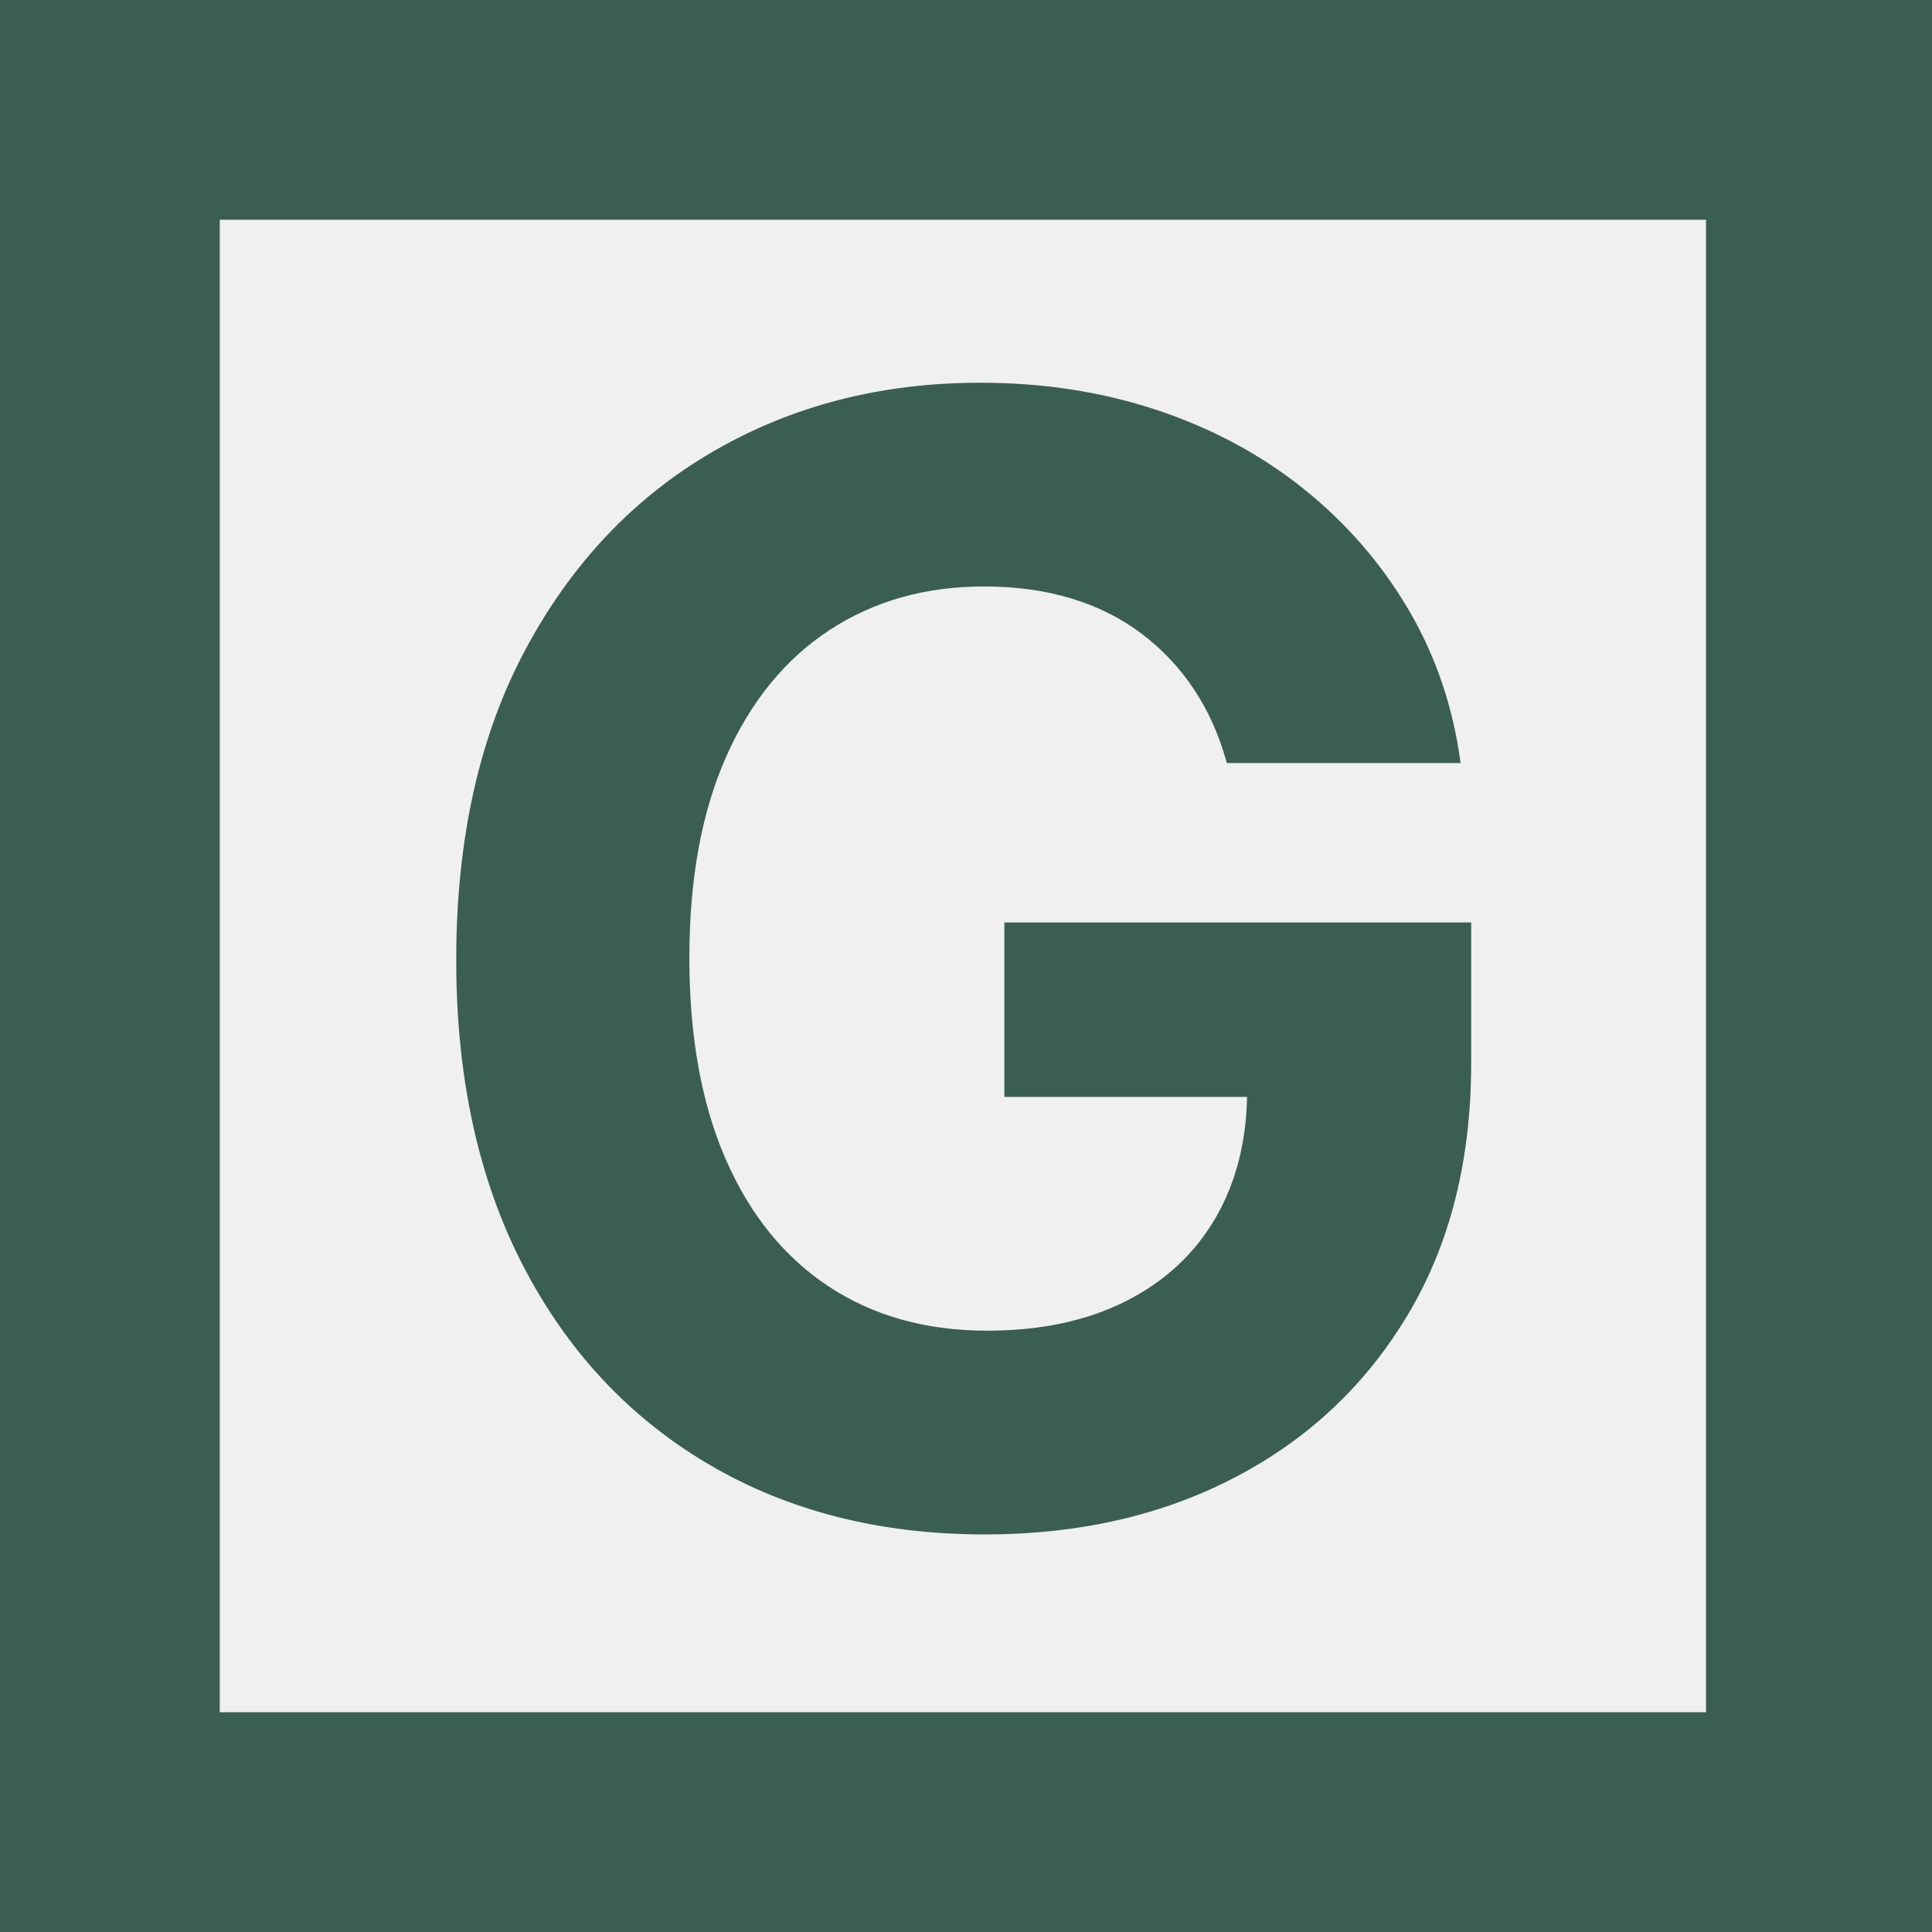
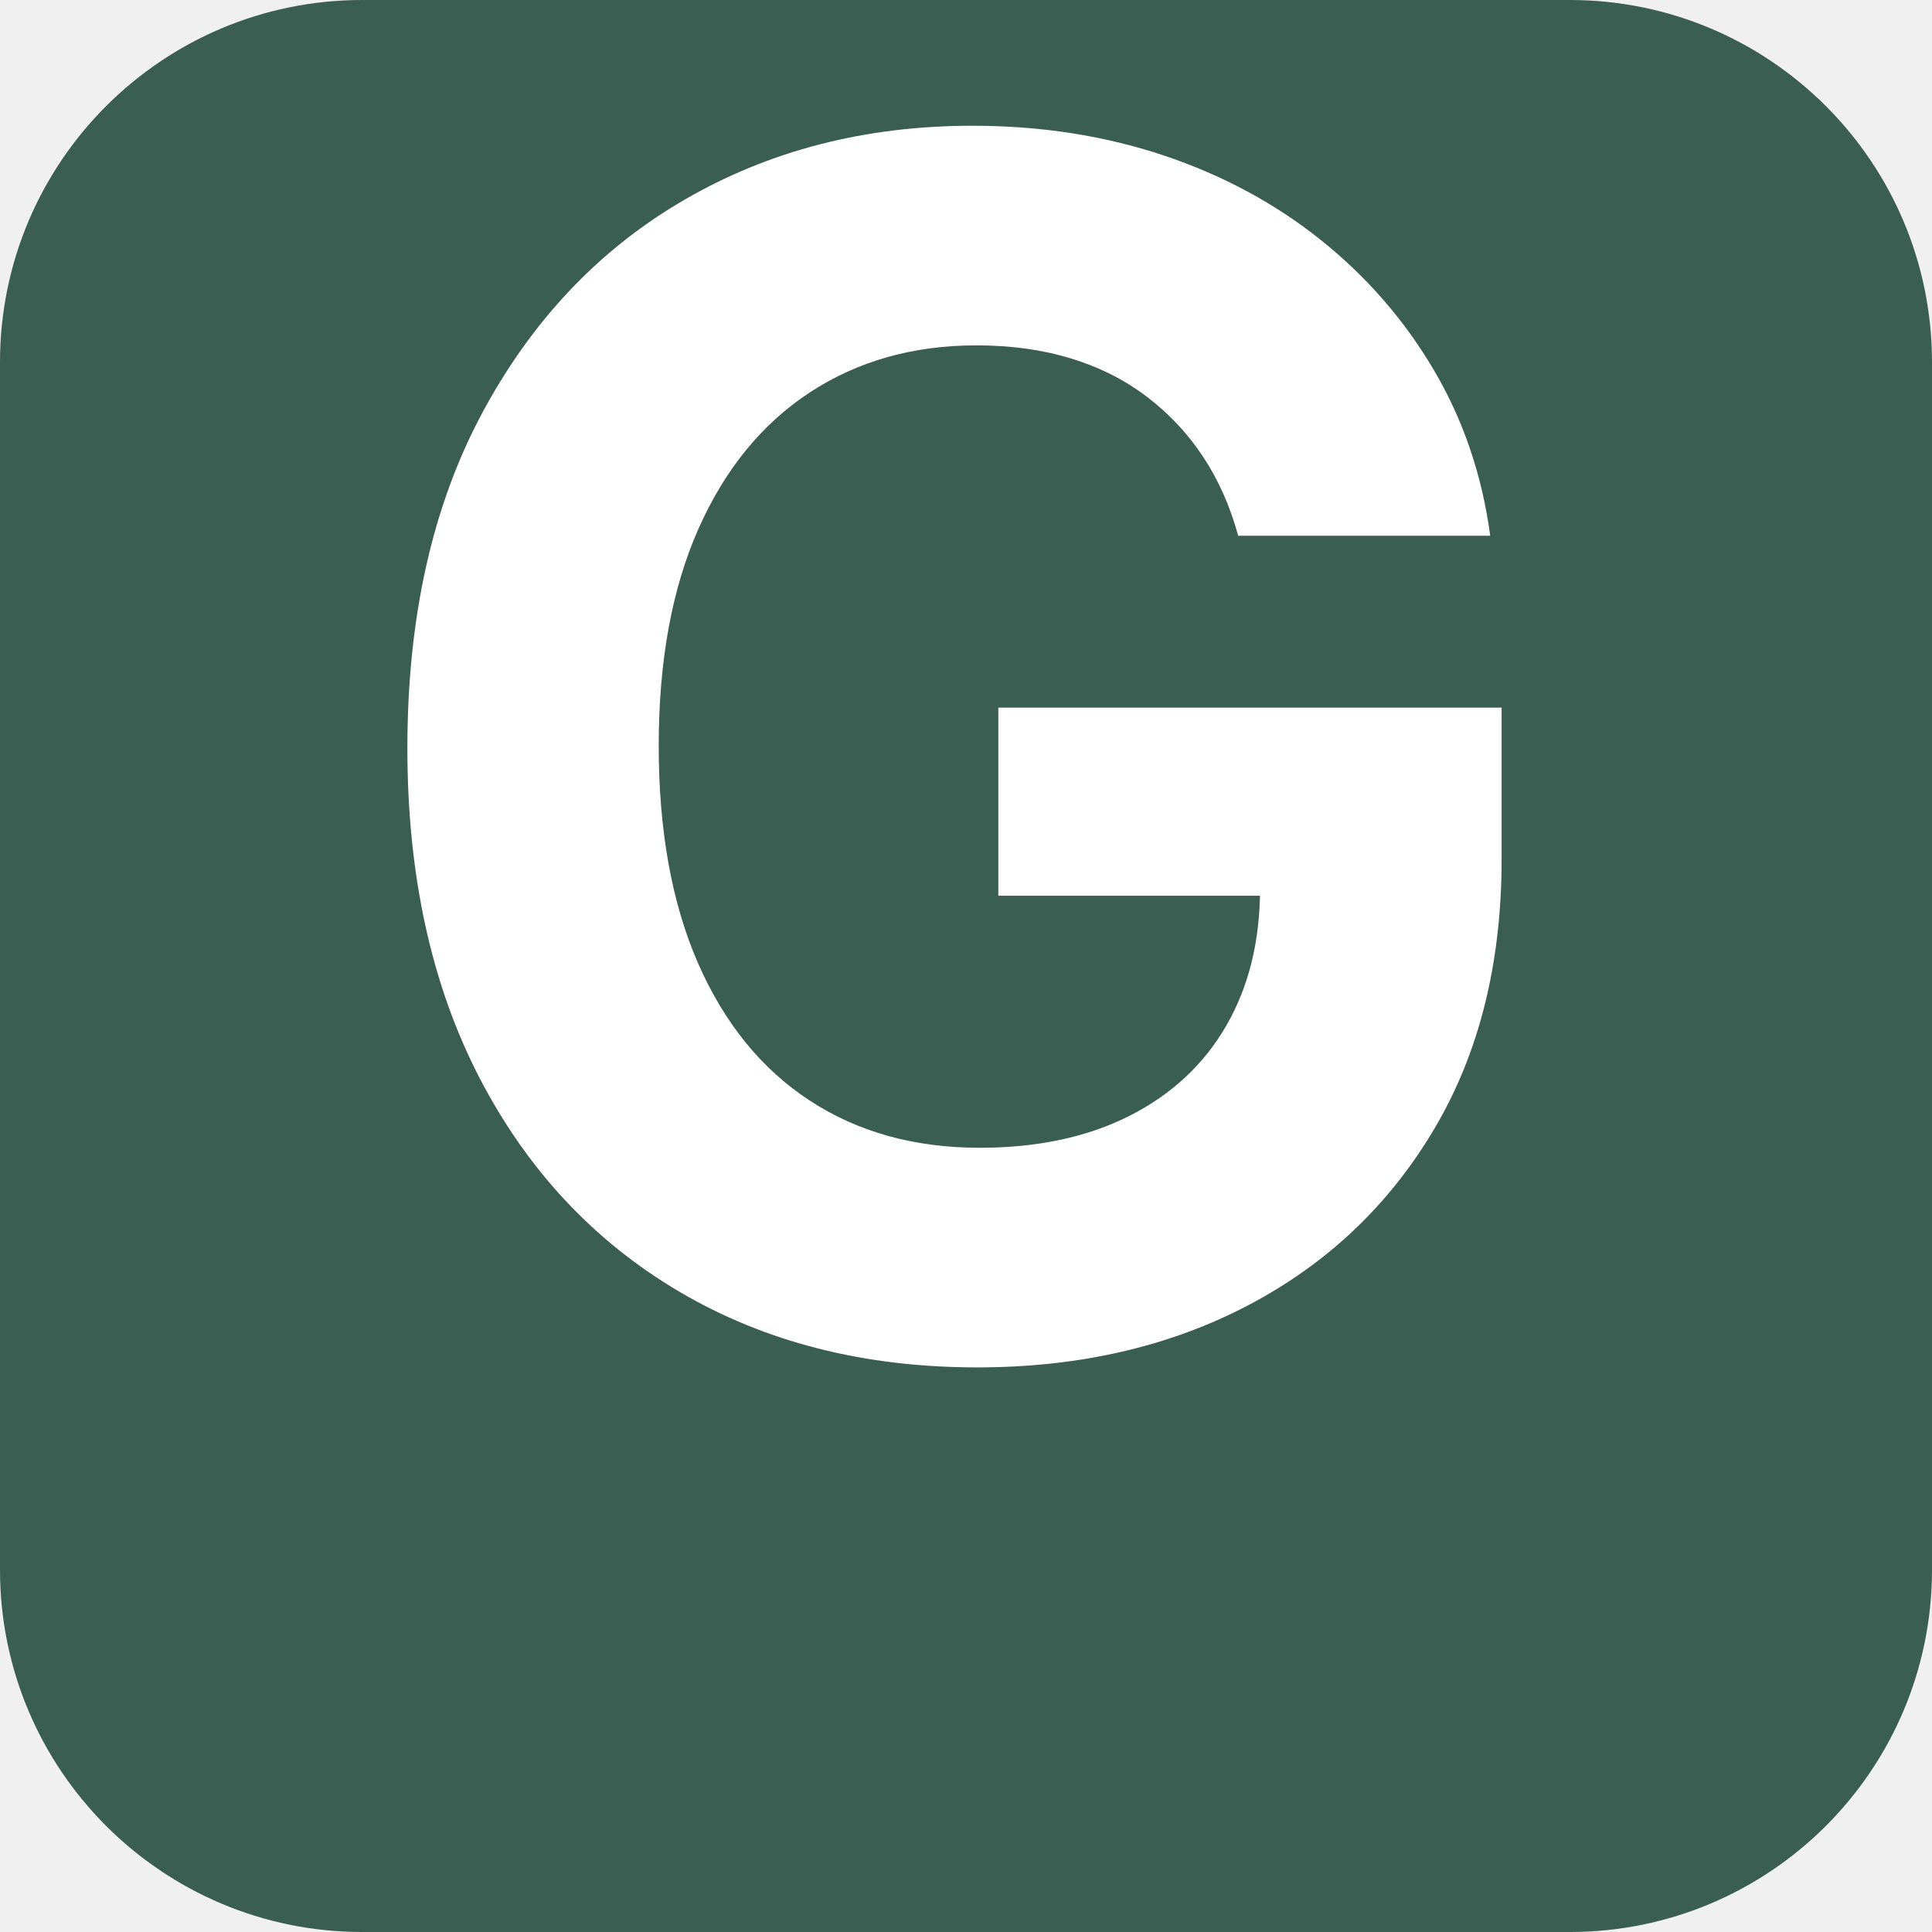
- <svg xmlns="http://www.w3.org/2000/svg" width="500" zoomAndPan="magnify" viewBox="0 0 375 375" height="500" preserveAspectRatio="xMidYMid meet" version="1.0">
-   <defs>
-     <g />
-     <clipPath id="d4aa6c5673">
-       <rect x="0" width="214" y="0" height="363" />
-     </clipPath>
-   </defs>
-   <path stroke-linecap="butt" transform="matrix(0.75, 0, 0, 0.75, 0.0000045, -4.592548)" fill="none" stroke-linejoin="miter" d="M -0 31.498 L 449.156 31.498 " stroke="#3b5e52" stroke-width="63" stroke-opacity="1" stroke-miterlimit="4" />
-   <path stroke-linecap="butt" transform="matrix(0.75, 0, 0, 0.75, 36.92752, 332.3426)" fill="none" stroke-linejoin="miter" d="M -0.002 31.502 L 450.763 31.502 " stroke="#3b5e52" stroke-width="63" stroke-opacity="1" stroke-miterlimit="4" />
-   <path stroke-linecap="butt" transform="matrix(0, -0.75, 0.75, 0, -4.59616, 374.9963)" fill="none" stroke-linejoin="miter" d="M 0 31.498 L 456.386 31.498 " stroke="#3b5e52" stroke-width="63" stroke-opacity="1" stroke-miterlimit="4" />
-   <path stroke-linecap="butt" transform="matrix(0, -0.75, 0.75, 0, 331.1359, 343.3618)" fill="none" stroke-linejoin="miter" d="M -0.002 31.501 L 457.821 31.501 " stroke="#3b5e52" stroke-width="63" stroke-opacity="1" stroke-miterlimit="4" />
-   <g transform="matrix(1, 0, 0, 1, 75, 6)">
-     <g clip-path="url(#d4aa6c5673)">
-       <g fill="#3b5e52" fill-opacity="1">
-         <g transform="translate(0.866096, 288.7702)">
-           <g>
-             <path d="M 115.281 3.062 C 94.945 3.062 77.066 -1.484 61.641 -10.578 C 46.223 -19.672 34.207 -32.555 25.594 -49.234 C 16.988 -65.922 12.688 -85.648 12.688 -108.422 C 12.688 -131.859 17.16 -151.941 26.109 -168.672 C 35.066 -185.41 47.207 -198.227 62.531 -207.125 C 77.852 -216.031 95.145 -220.484 114.406 -220.484 C 126.656 -220.484 138.109 -218.707 148.766 -215.156 C 159.422 -211.602 168.879 -206.52 177.141 -199.906 C 185.41 -193.289 192.195 -185.484 197.5 -176.484 C 202.801 -167.492 206.18 -157.551 207.641 -146.656 L 162.266 -146.656 C 160.805 -152 158.688 -156.758 155.906 -160.938 C 153.133 -165.125 149.754 -168.723 145.766 -171.734 C 141.785 -174.754 137.238 -177.039 132.125 -178.594 C 127.02 -180.156 121.352 -180.938 115.125 -180.938 C 103.75 -180.938 93.754 -178.113 85.141 -172.469 C 76.535 -166.832 69.848 -158.641 65.078 -147.891 C 60.316 -137.141 57.938 -124.129 57.938 -108.859 C 57.938 -93.586 60.289 -80.551 65 -69.75 C 69.719 -58.945 76.406 -50.703 85.062 -45.016 C 93.727 -39.328 103.945 -36.484 115.719 -36.484 C 126.125 -36.484 135.117 -38.398 142.703 -42.234 C 150.297 -46.078 156.109 -51.5 160.141 -58.5 C 164.18 -65.508 166.203 -73.734 166.203 -83.172 L 175.828 -81.859 L 119.078 -81.859 L 119.078 -115.719 L 209.688 -115.719 L 209.688 -88.422 C 209.688 -69.648 205.625 -53.43 197.5 -39.766 C 189.375 -26.098 178.207 -15.539 164 -8.094 C 149.801 -0.656 133.562 3.062 115.281 3.062 Z M 115.281 3.062 " />
-           </g>
-         </g>
+ <svg xmlns="http://www.w3.org/2000/svg" width="32" height="32" viewBox="0 0 32 32">
+   <rect width="32" height="32" rx="6" fill="#3b5e52" />
+   <g transform="translate(5.5, 5) scale(0.092)">
+     <g fill="#ffffff">
+       <g transform="translate(0.87, 188.77)">
+         <path d="M 115.28 3.06 C 94.95 3.06 77.07 -1.48 61.64 -10.58 C 46.22 -19.67 34.21 -32.55 25.59 -49.23 C 16.99 -65.92 12.69 -85.65 12.69 -108.42 C 12.69 -131.86 17.16 -151.94 26.11 -168.67 C 35.07 -185.41 47.21 -198.23 62.53 -207.13 C 77.85 -216.03 95.14 -220.48 114.41 -220.48 C 126.66 -220.48 138.11 -218.71 148.77 -215.16 C 159.42 -211.6 168.88 -206.52 177.14 -199.91 C 185.41 -193.29 192.2 -185.48 197.5 -176.48 C 202.8 -167.49 206.18 -157.55 207.64 -146.66 L 162.27 -146.66 C 160.8 -152 158.69 -156.76 155.91 -160.94 C 153.13 -165.13 149.75 -168.72 145.77 -171.73 C 141.79 -174.75 137.24 -177.04 132.13 -178.59 C 127.02 -180.16 121.35 -180.94 115.13 -180.94 C 103.75 -180.94 93.75 -178.11 85.14 -172.47 C 76.54 -166.83 69.85 -158.64 65.08 -147.89 C 60.32 -137.14 57.94 -124.13 57.94 -108.86 C 57.94 -93.59 60.29 -80.55 65 -69.75 C 69.72 -58.95 76.41 -50.7 85.06 -45.02 C 93.73 -39.33 103.95 -36.48 115.72 -36.48 C 126.13 -36.48 135.12 -38.4 142.7 -42.23 C 150.3 -46.08 156.11 -51.5 160.14 -58.5 C 164.18 -65.51 166.2 -73.73 166.2 -83.17 L 175.83 -81.86 L 119.08 -81.86 L 119.08 -115.72 L 209.69 -115.72 L 209.69 -88.42 C 209.69 -69.65 205.63 -53.43 197.5 -39.77 C 189.38 -26.1 178.21 -15.54 164 -8.09 C 149.8 -0.66 133.56 3.06 115.28 3.06 Z" />
      </g>
    </g>
  </g>
-   <path stroke-linecap="butt" transform="matrix(-0.370414, -0.652145, 0.652145, -0.370414, 284.1936, 403.3045)" fill="none" stroke-linejoin="miter" d="M 0.001 30 L 627.765 30.003 " stroke="none" stroke-width="60" stroke-opacity="1" stroke-miterlimit="4" />
</svg>
